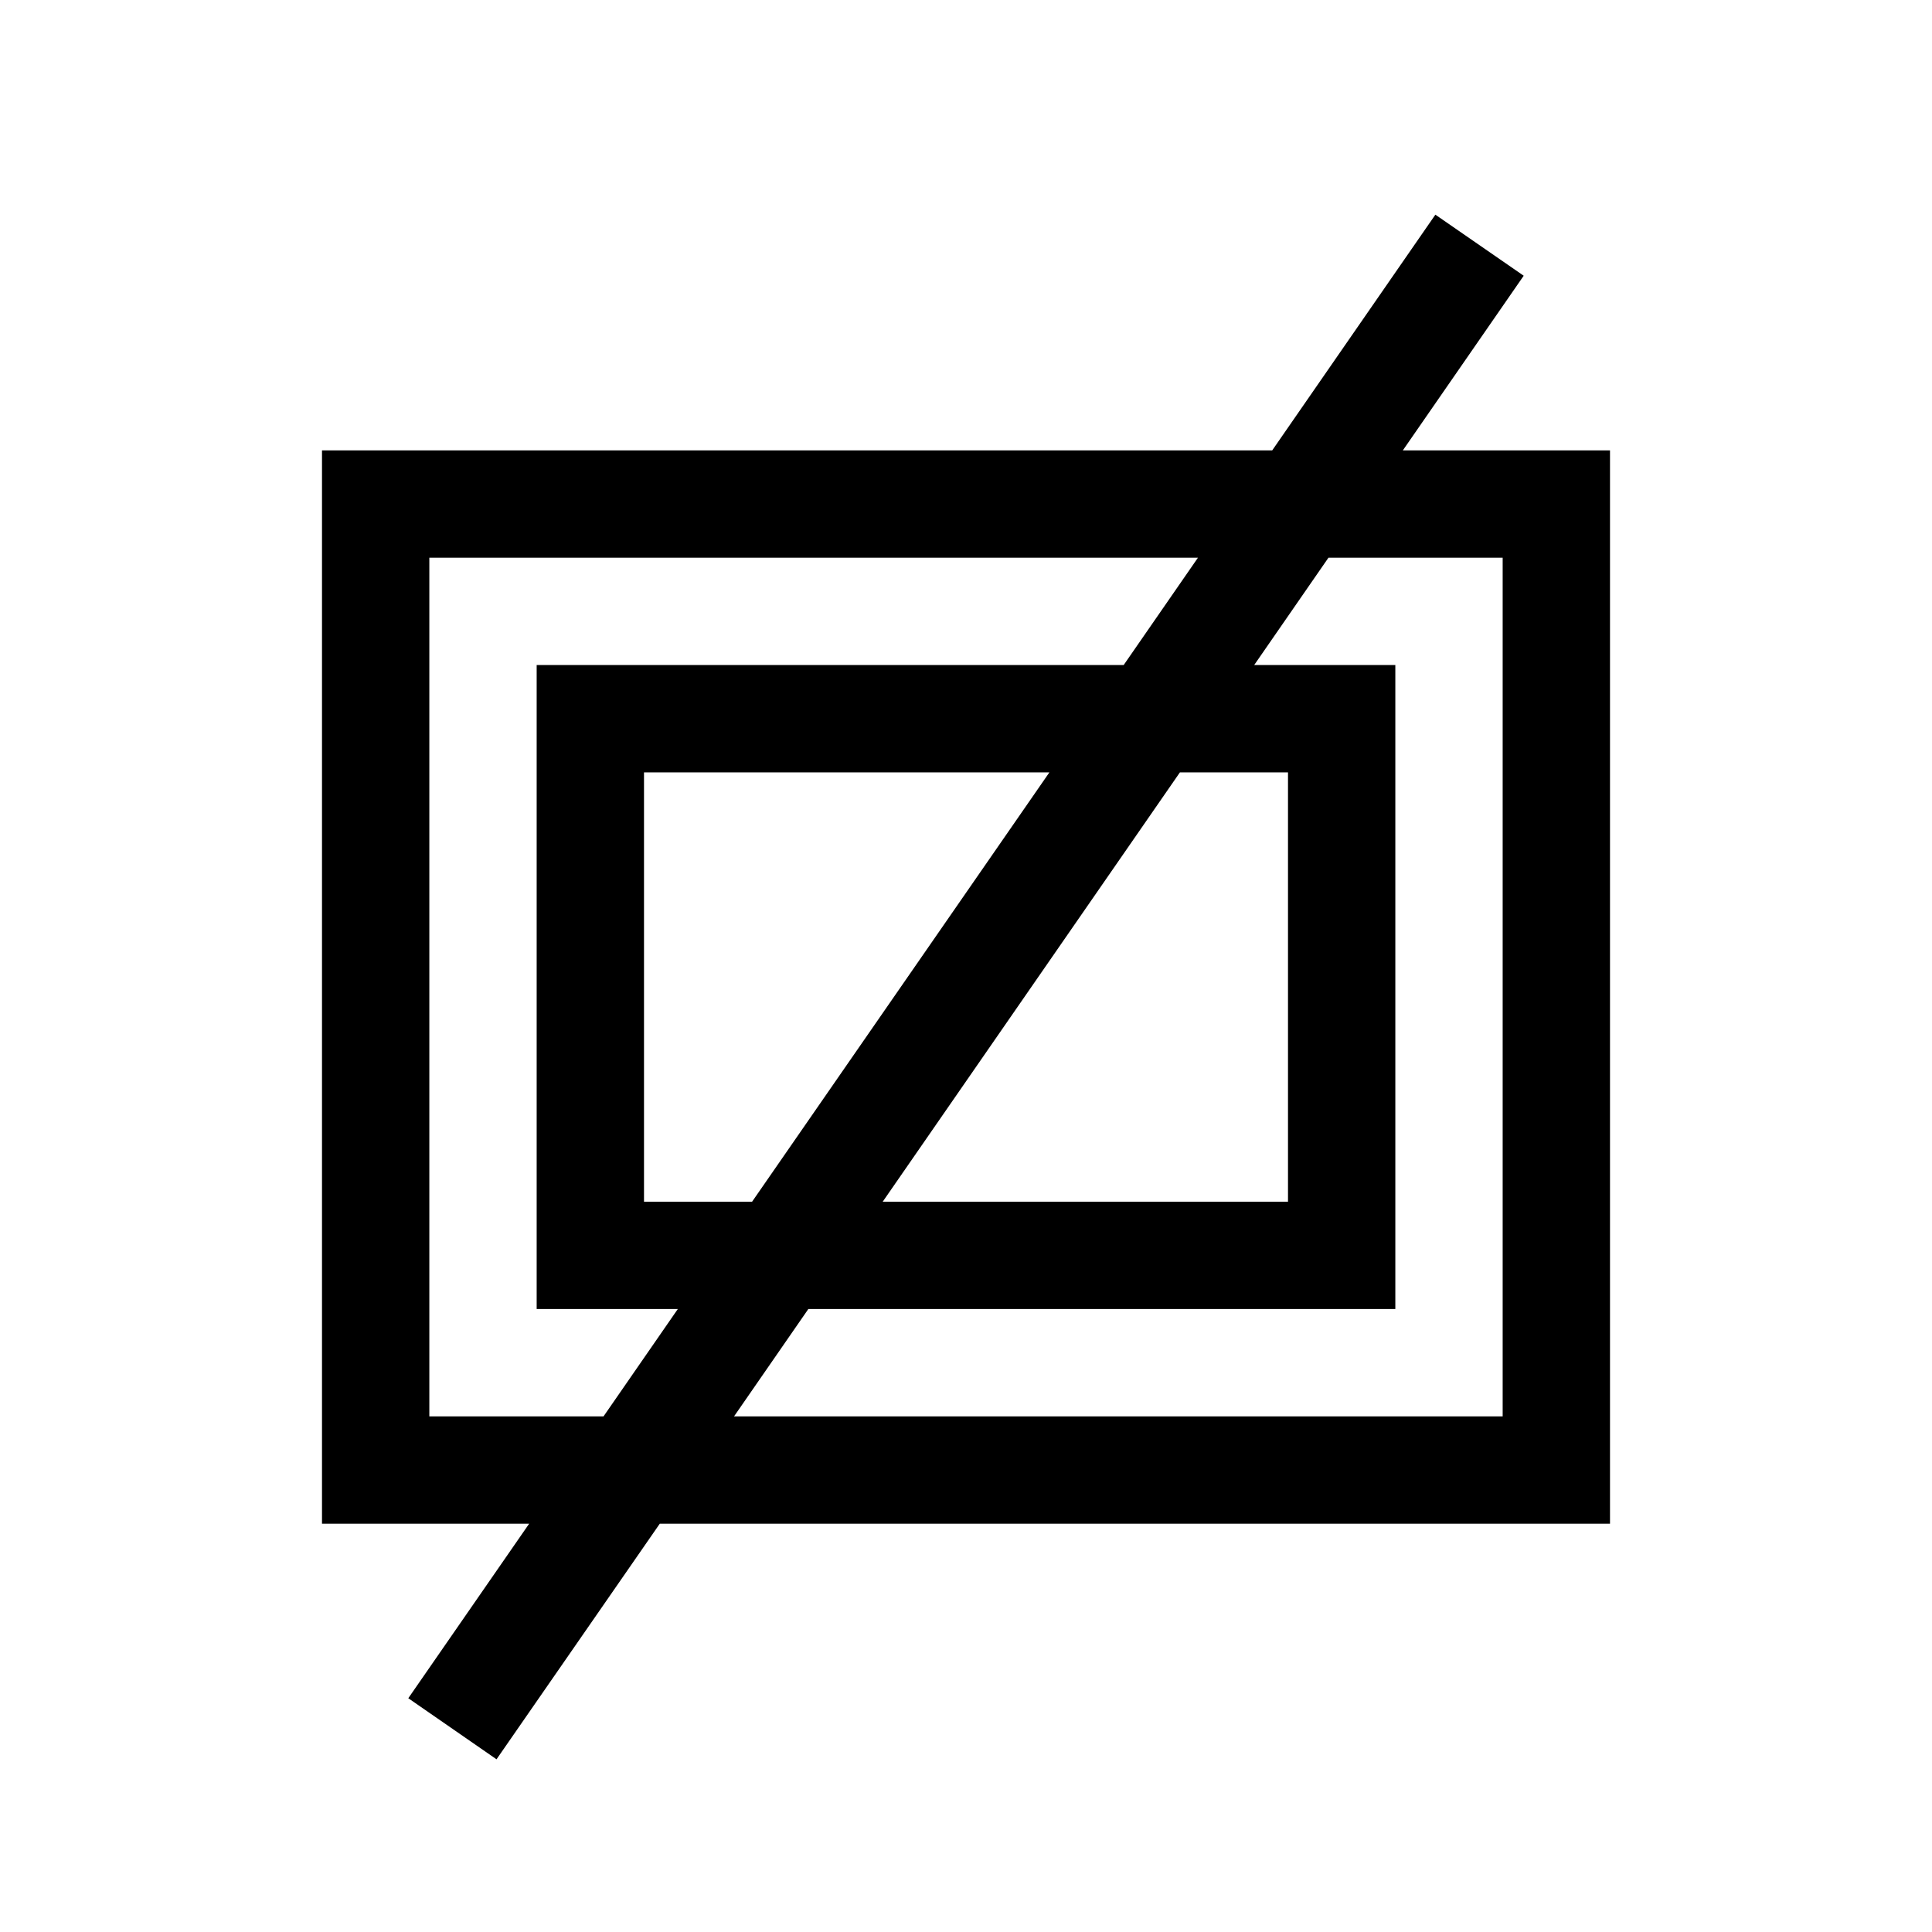
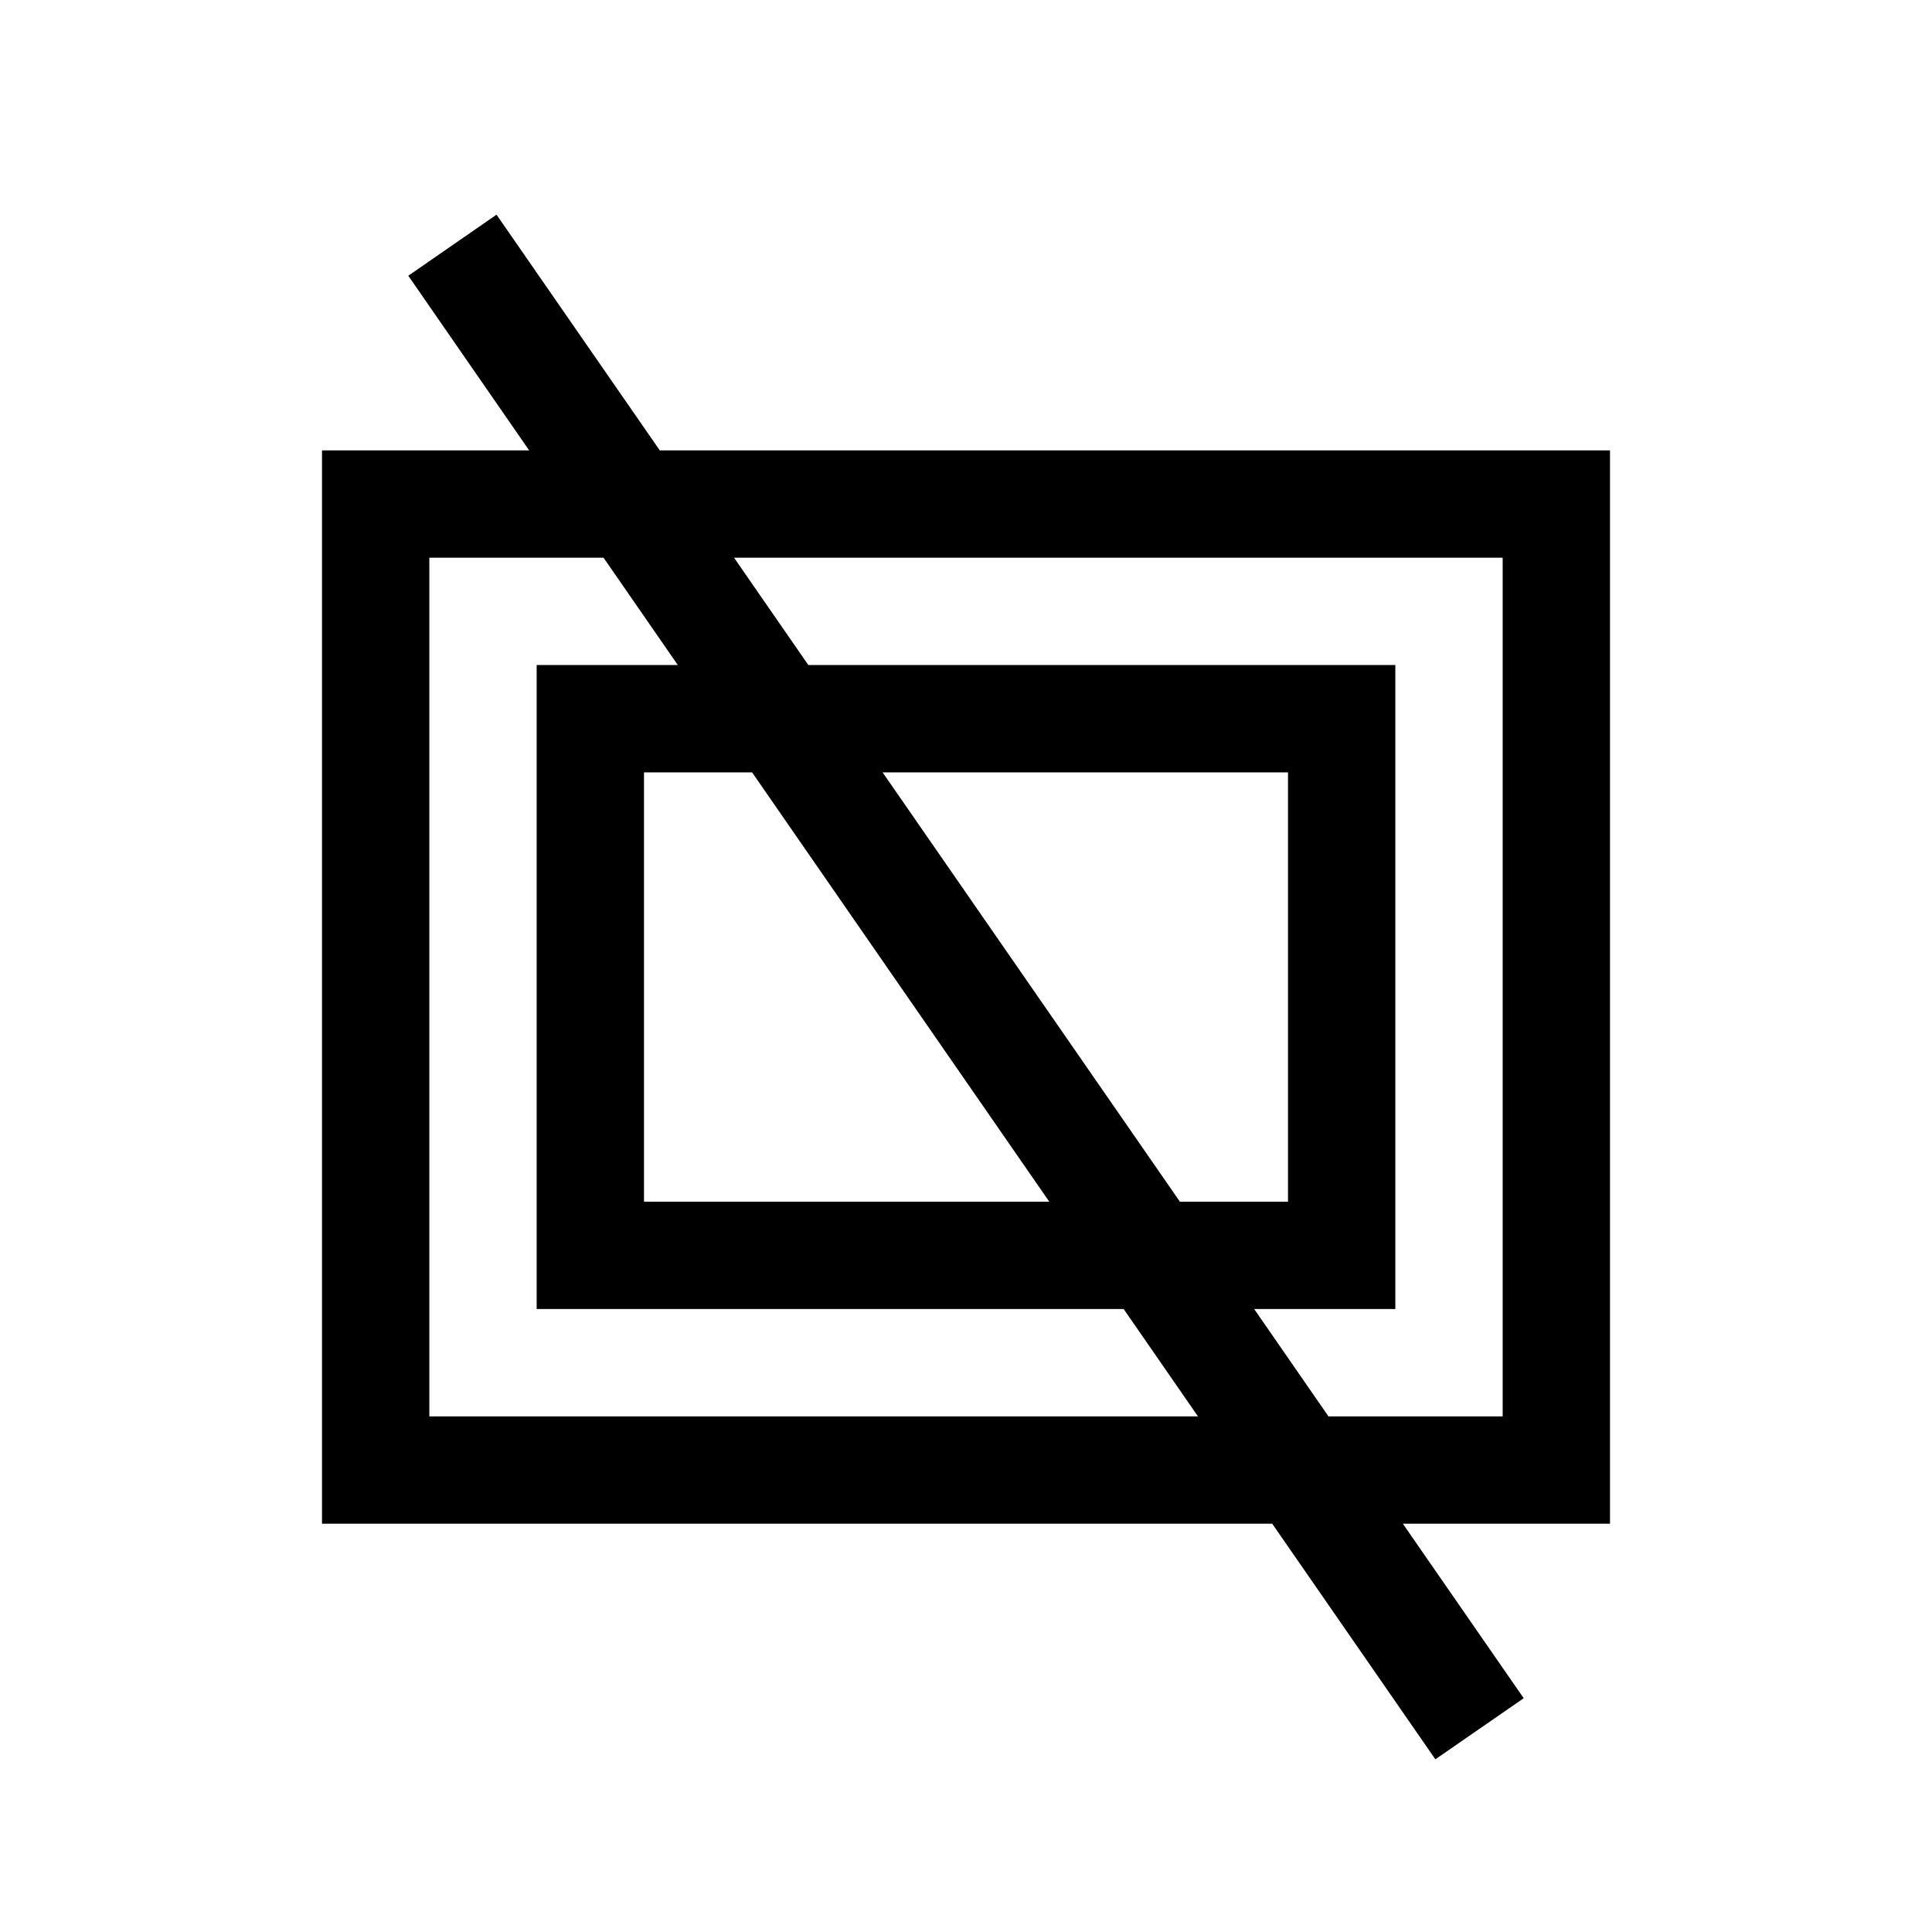
<svg xmlns="http://www.w3.org/2000/svg" width="18" height="18" viewBox="0 0 18 18" fill="none">
-   <path fill-rule="evenodd" clip-rule="evenodd" d="M6.315 12.196L5.623 13.196H4V5.196H11.161L10.469 6.196H5V12.196H6.315ZM7.531 12.196L6.839 13.196H14V5.196H12.377L11.685 6.196H13V12.196H7.531ZM10.993 7.196H12V11.196H8.224L10.993 7.196ZM9.777 7.196L7.007 11.196H6V7.196H9.777ZM13.373 2L11.853 4.196H3V14.196H4.93L3.804 15.822L4.626 16.391L6.147 14.196H15V4.196H13.07L14.196 2.569L13.373 2Z" fill="black" />
+   <path fill-rule="evenodd" clip-rule="evenodd" d="M11.685 12.196L12.377 13.196H14V5.196H6.839L7.531 6.196H13V12.196H11.685ZM10.469 12.196L11.161 13.196H4V5.196H5.623L6.315 6.196H5V12.196H10.469ZM7.007 7.196H6V11.196H9.776L7.007 7.196ZM8.223 7.196L10.993 11.196H12V7.196H8.223ZM4.626 2L6.147 4.196H15V14.196H13.07L14.196 15.822L13.373 16.391L11.853 14.196H3V4.196H4.93L3.804 2.569L4.626 2Z" fill="black" />
</svg>
